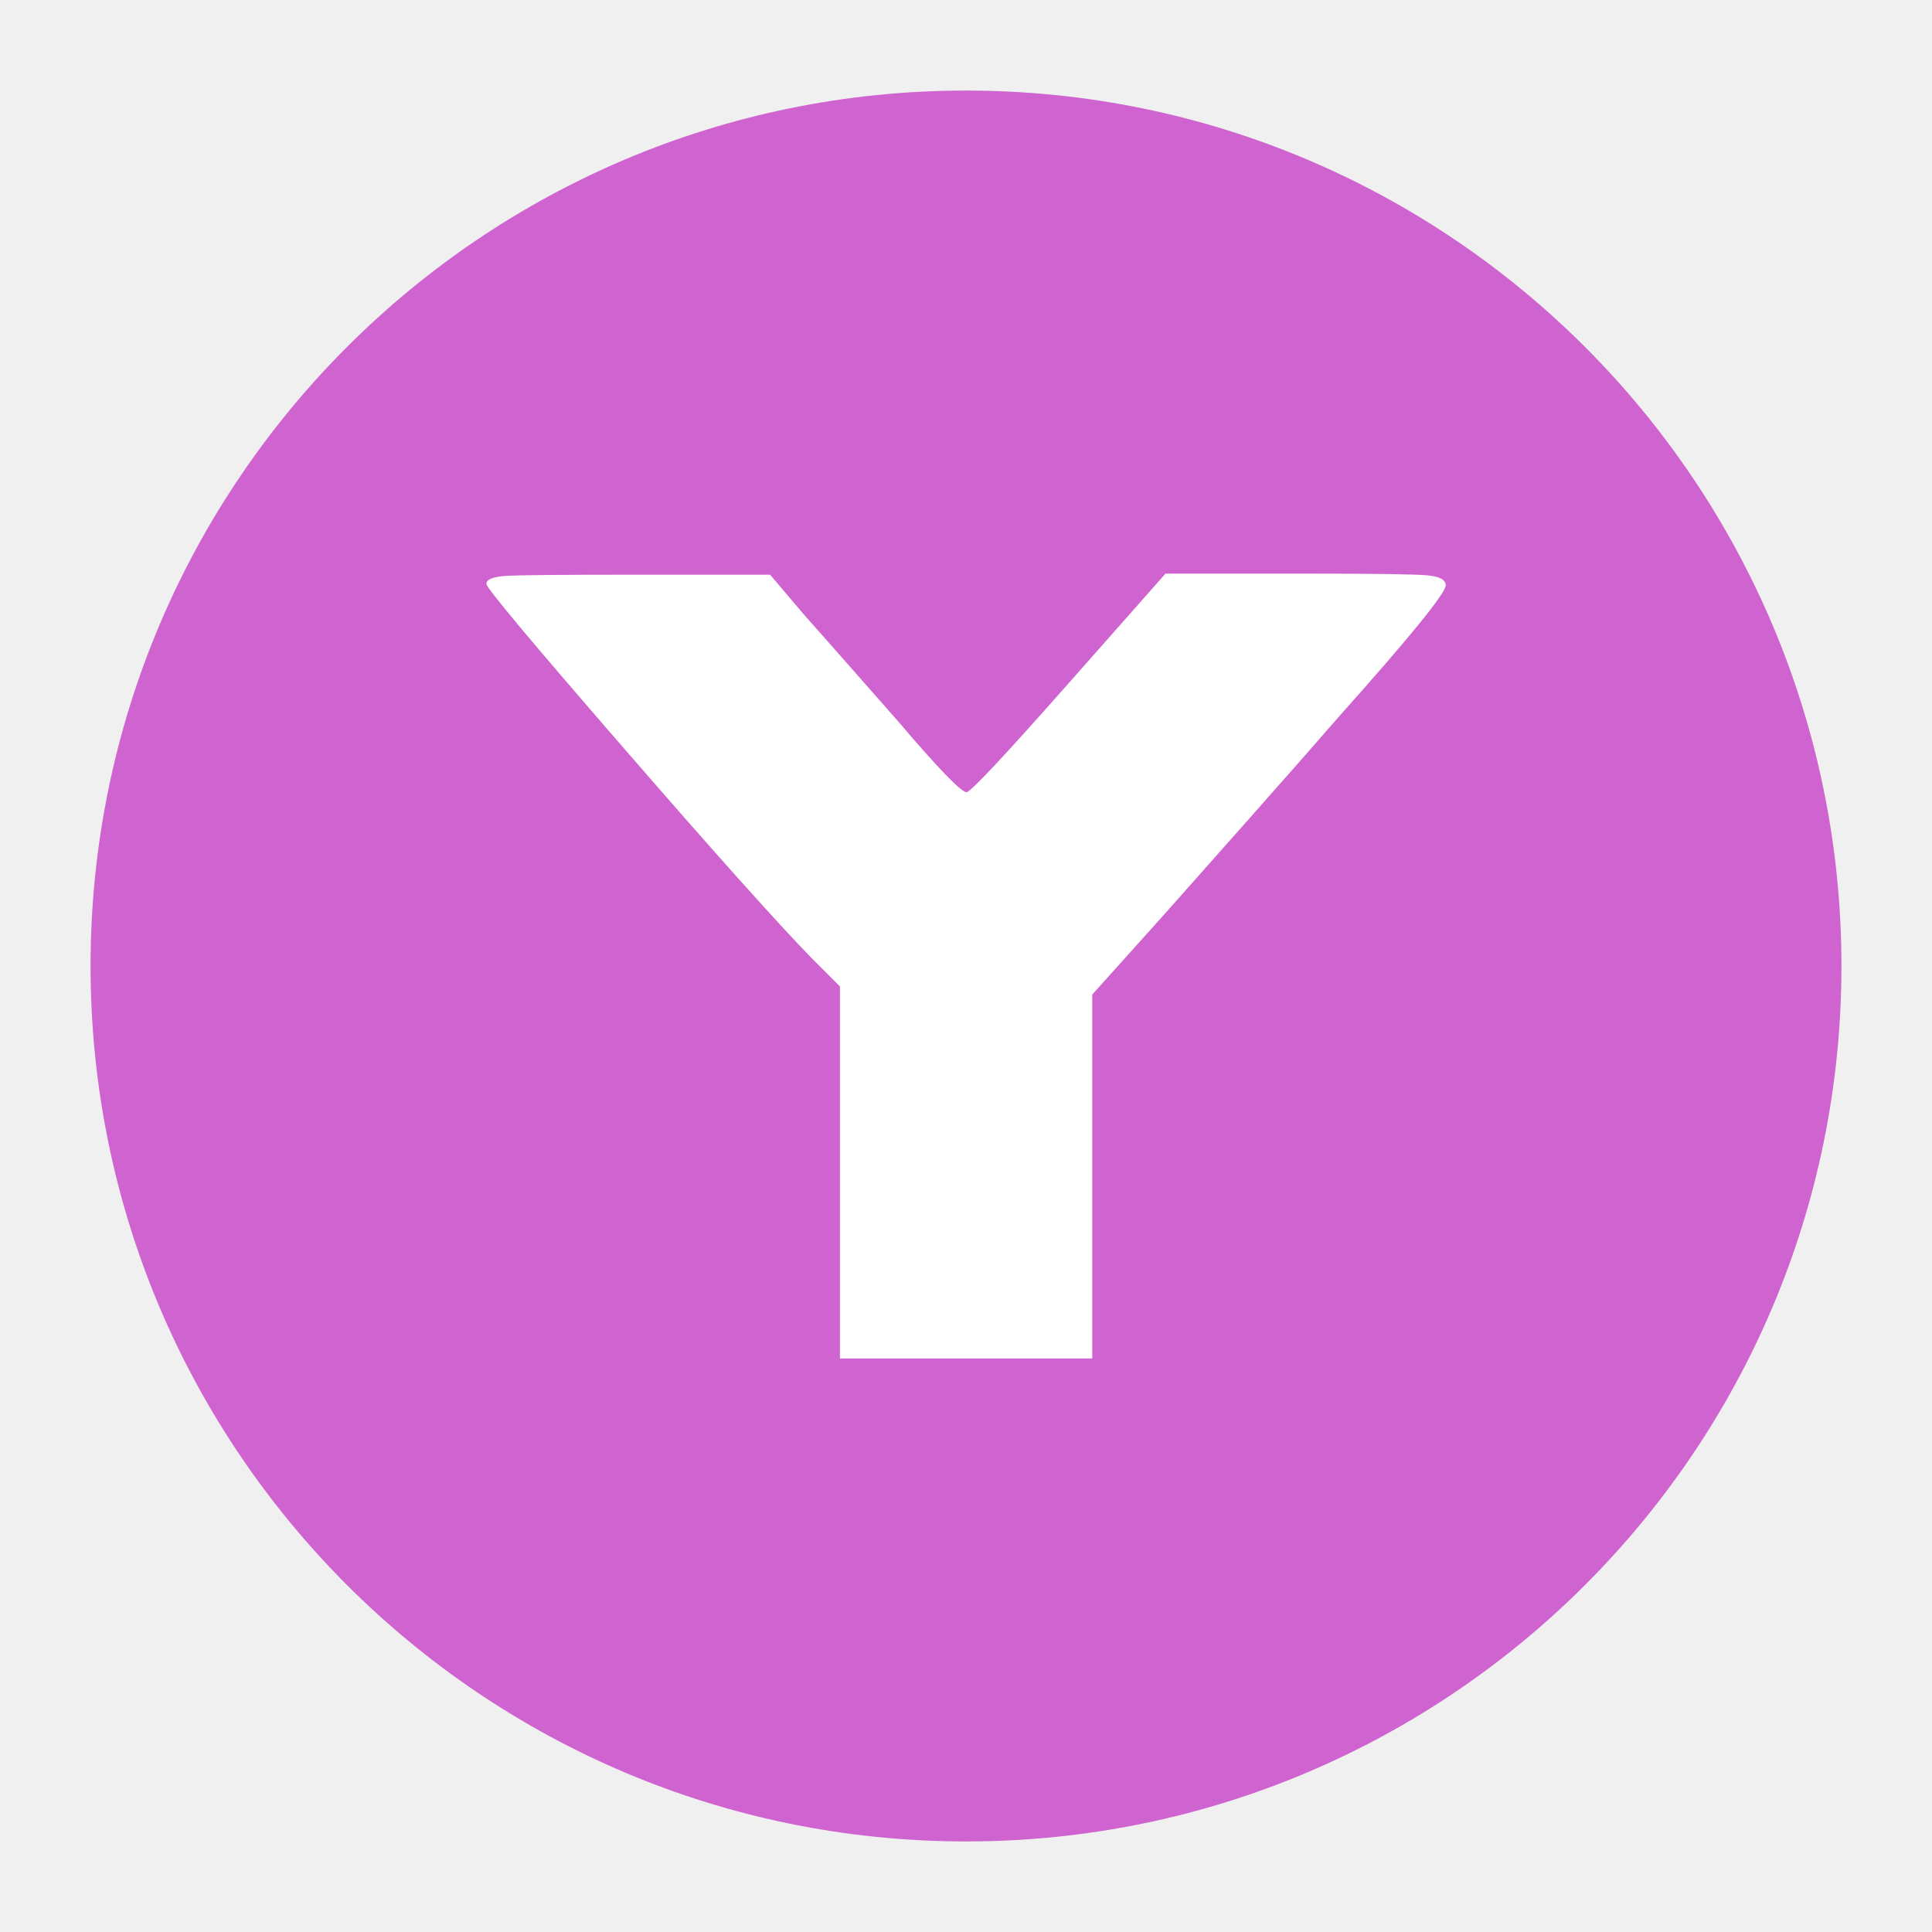
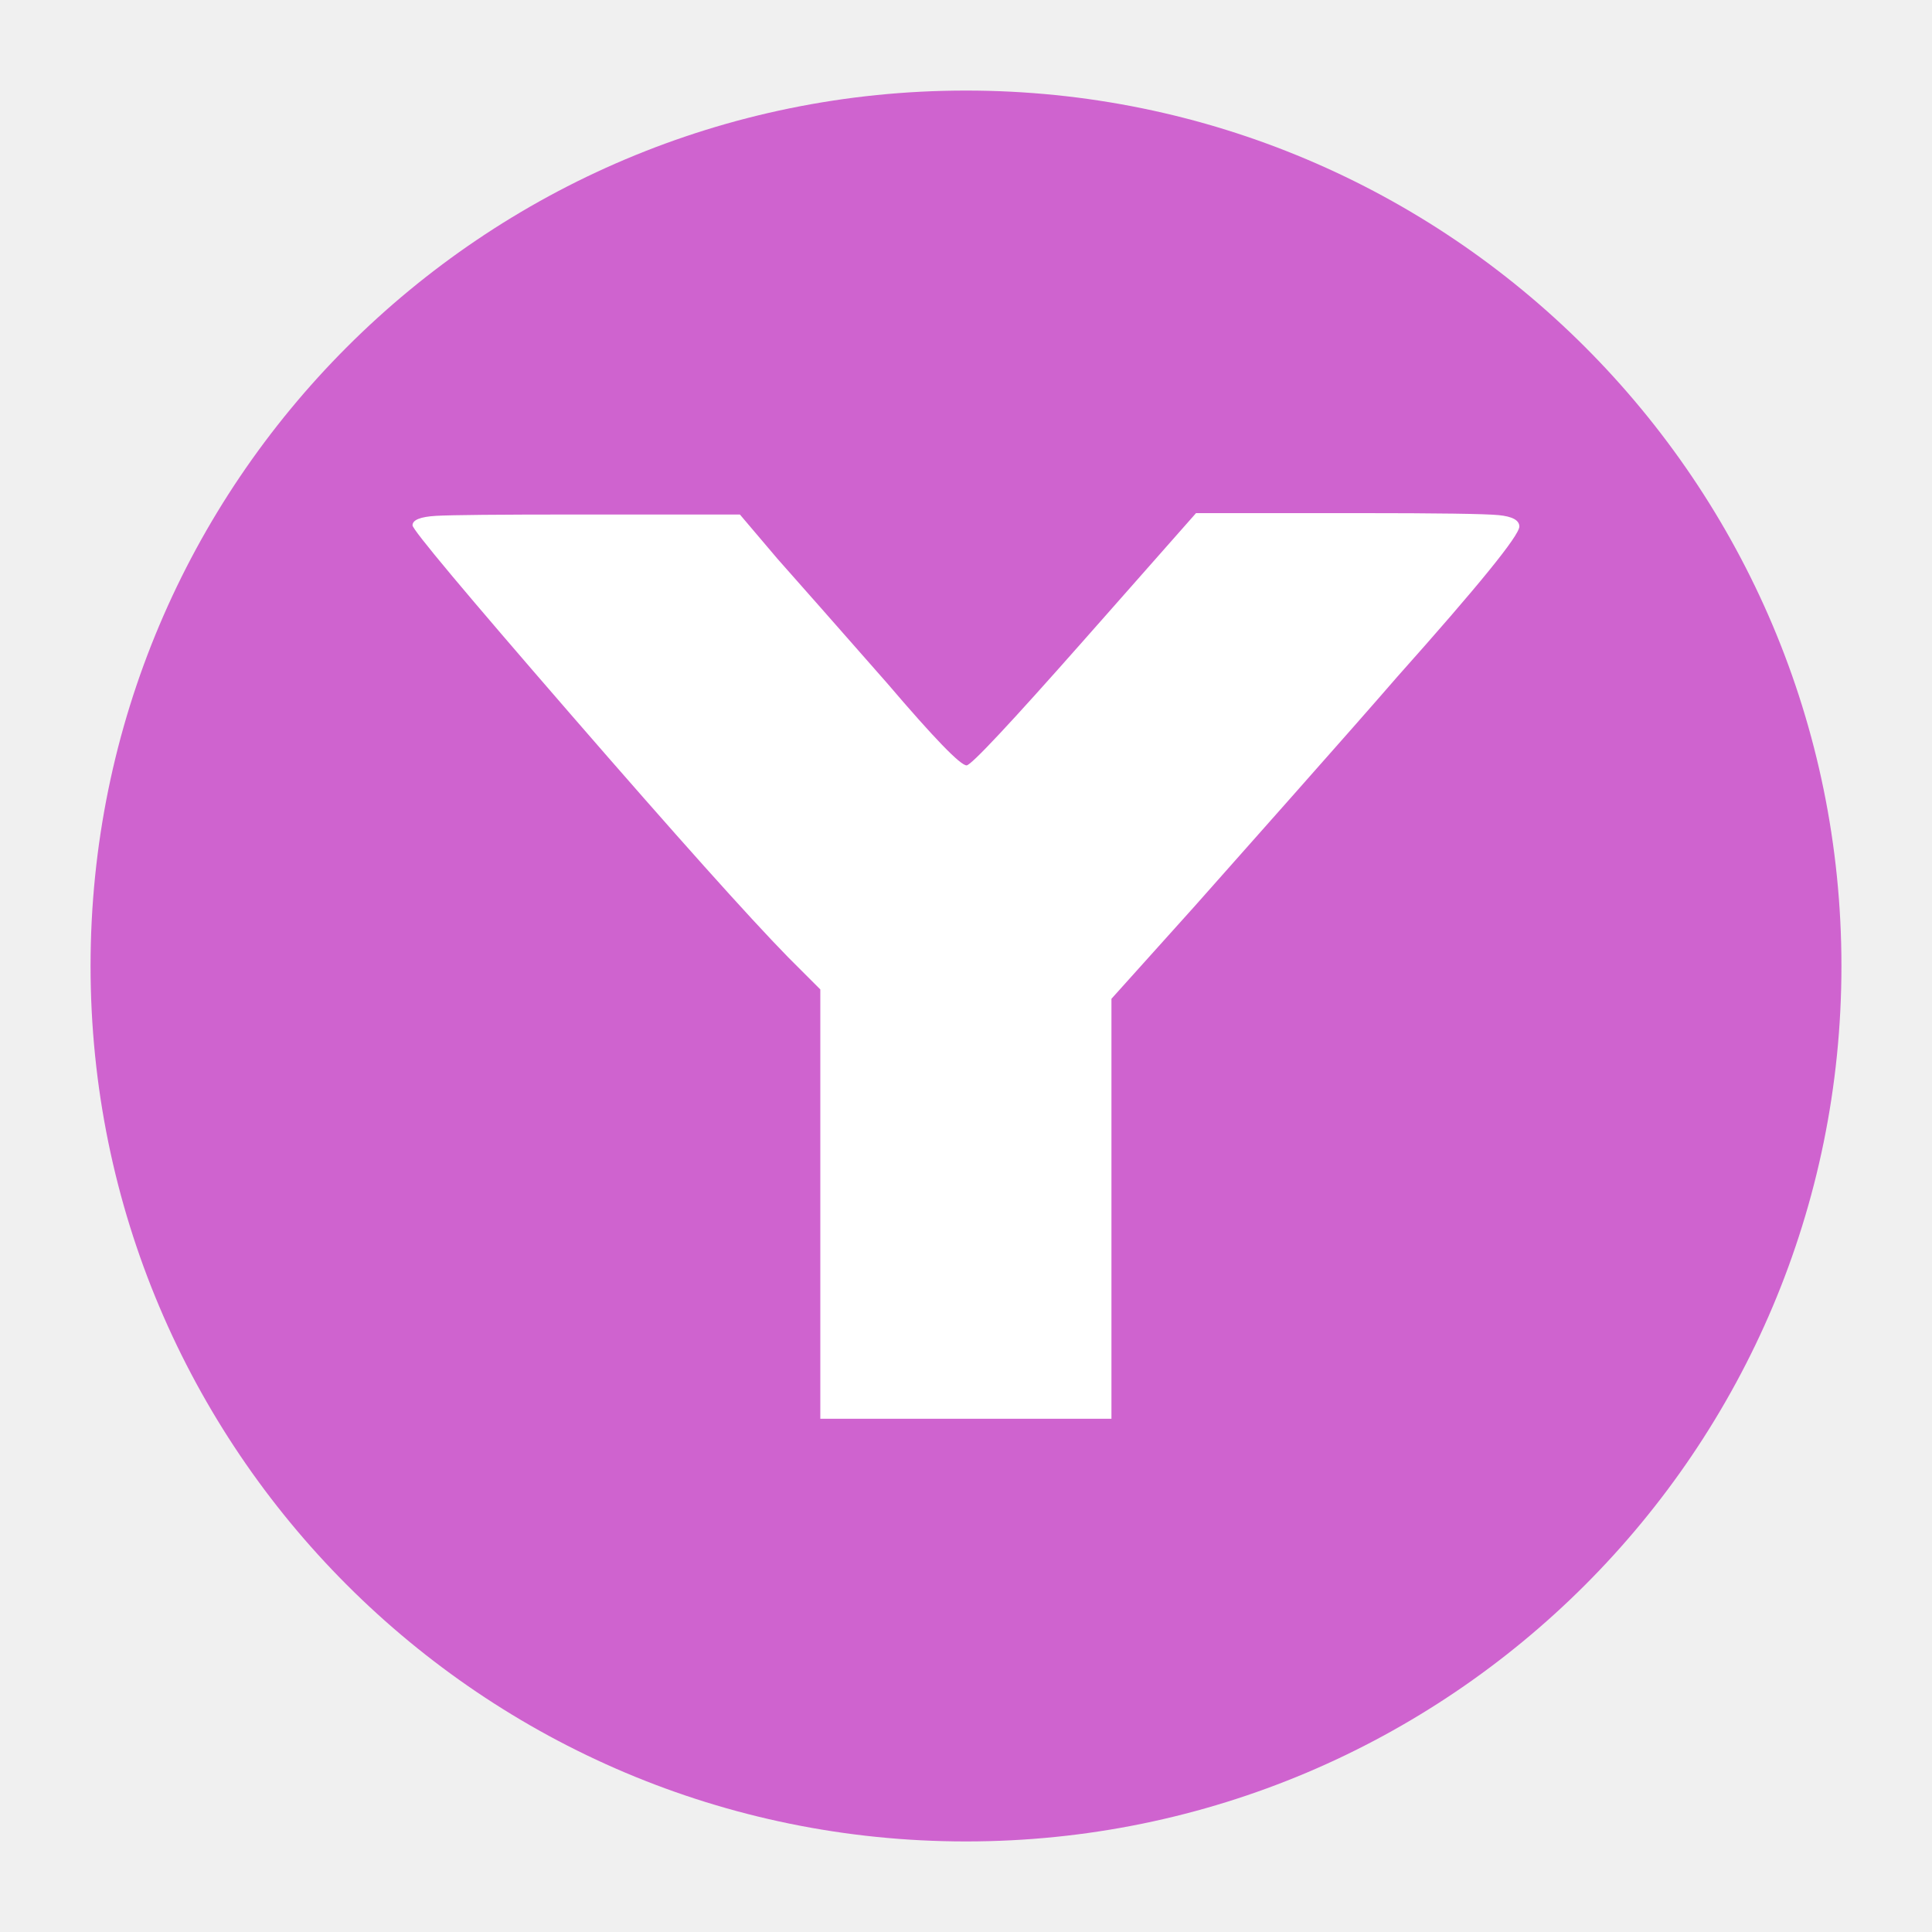
- <svg xmlns="http://www.w3.org/2000/svg" width="32" height="32" viewBox="0 0 32 32" fill="none" version="1.1" id="svg2" xml:space="preserve">
-   <defs id="defs2" />
-   <path d="M 30.5,16 C 30.5,24.008 24.008,30.5 16,30.5 7.992,30.5 1.5,24.008 1.5,16 1.5,7.992 7.992,1.5 16,1.5 24.008,1.5 30.5,7.992 30.5,16 Z" fill="white" id="path1" style="fill:#cf63cf;fill-opacity:1" />
-   <path fill="currentColor" d="m 8.056,9.673 q 0,-0.116 0.337,-0.135 0.337,-0.019 2.013,-0.019 h 2.35 l 0.539,0.636 q 0.462,0.52 1.579,1.791 1.001,1.175 1.136,1.175 0.096,0 1.695,-1.81 l 1.599,-1.81 h 2.33 q 1.714,0 2.013,0.029 0.299,0.029 0.299,0.164 0,0.193 -1.753,2.157 -0.501,0.578 -1.55,1.762 -1.05,1.184 -1.358,1.531 l -1.194,1.329 v 6.028 h -4.179 v -6.163 l -0.462,-0.462 q -0.847,-0.867 -3.12,-3.486 -2.273,-2.619 -2.273,-2.716 z" id="path1-5" style="fill:#ffffff;fill-opacity:1;stroke-width:0.019" />
+ <svg xmlns="http://www.w3.org/2000/svg" width="32" height="32" version="1.1" viewBox="0 0 32 32" xml:space="preserve">
+   <path d="m30.5 16c0 8.008-6.492 14.5-14.5 14.5-8.008 0-14.5-6.492-14.5-14.5 0-8.008 6.492-14.5 14.5-14.5 8.008 0 14.5 6.492 14.5 14.5z" fill="#cf63cf" />
+   <path d="m6.833 8.7q0-0.133 0.389-0.156 0.389-0.022 2.322-0.022h2.711l0.622 0.733q0.533 0.6 1.822 2.067 1.156 1.355 1.311 1.355 0.111 0 1.956-2.089l1.844-2.089h2.689q1.978 0 2.322 0.033t0.344 0.189q0 0.222-2.022 2.489-0.578 0.667-1.789 2.033-1.211 1.367-1.567 1.767l-1.378 1.533v6.956h-4.822v-7.111l-0.533-0.533q-0.978-1-3.6-4.022-2.622-3.022-2.622-3.133z" fill="#fff" stroke-width=".022" />
</svg>
